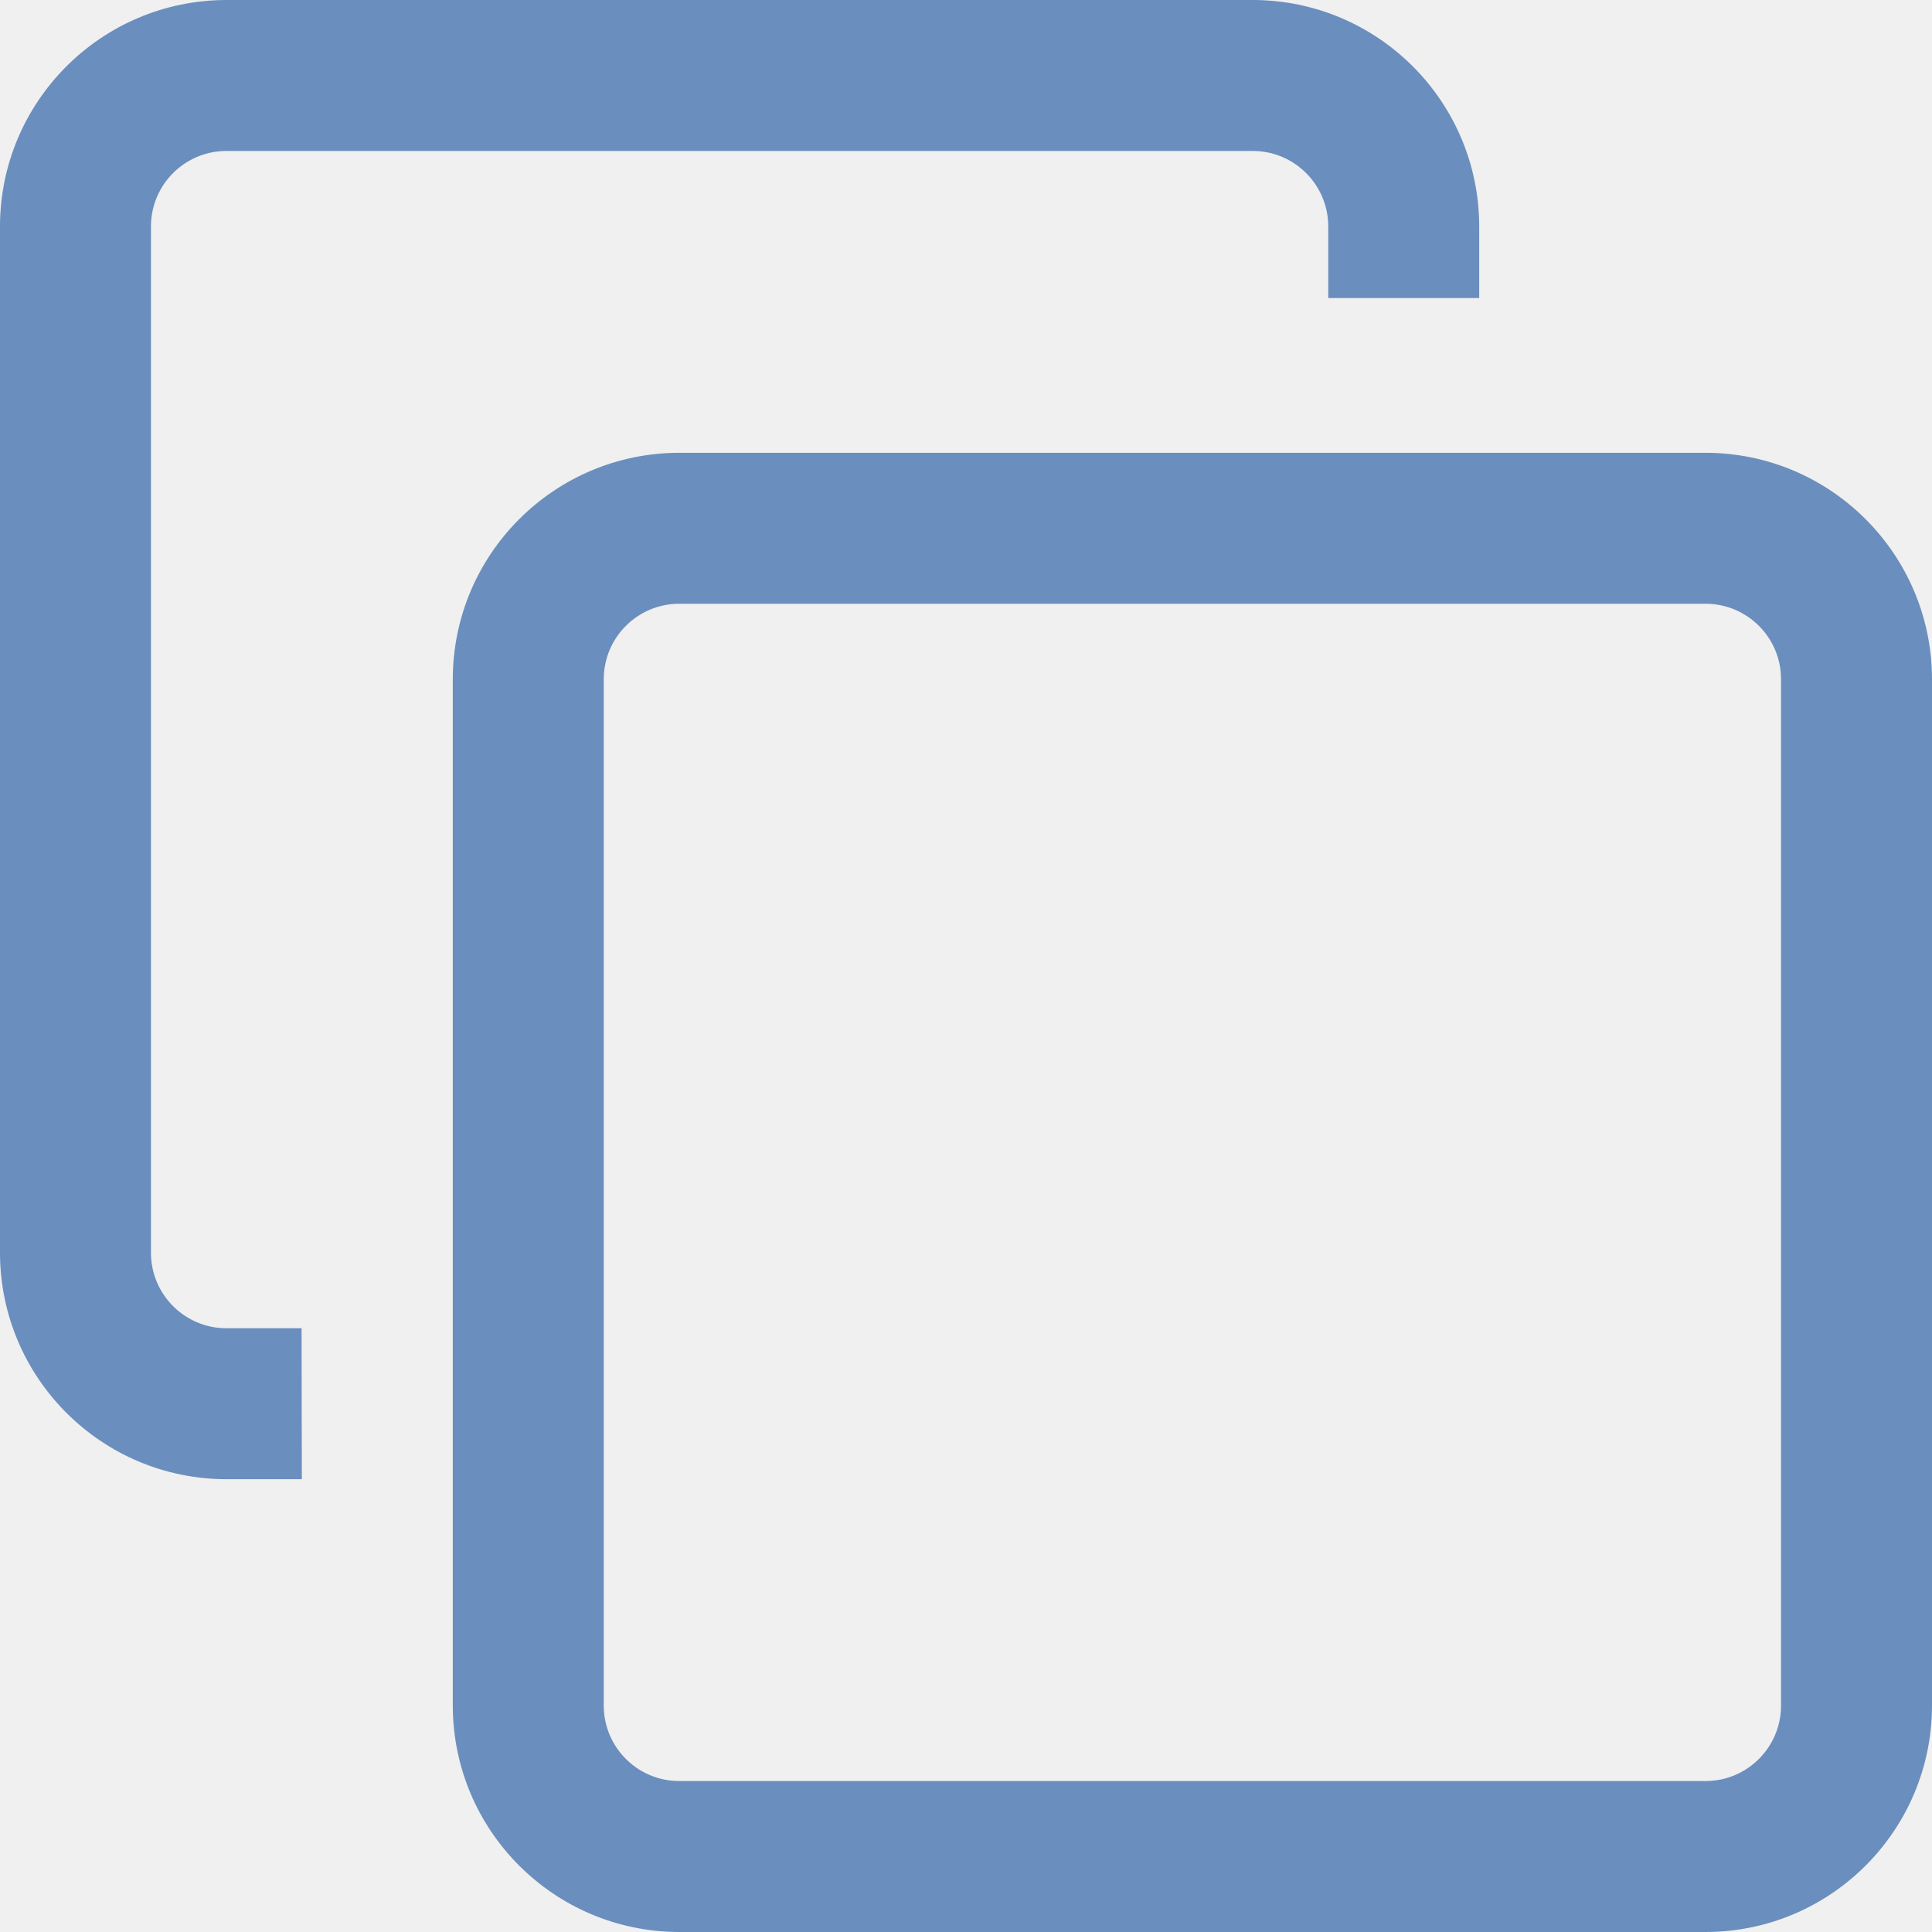
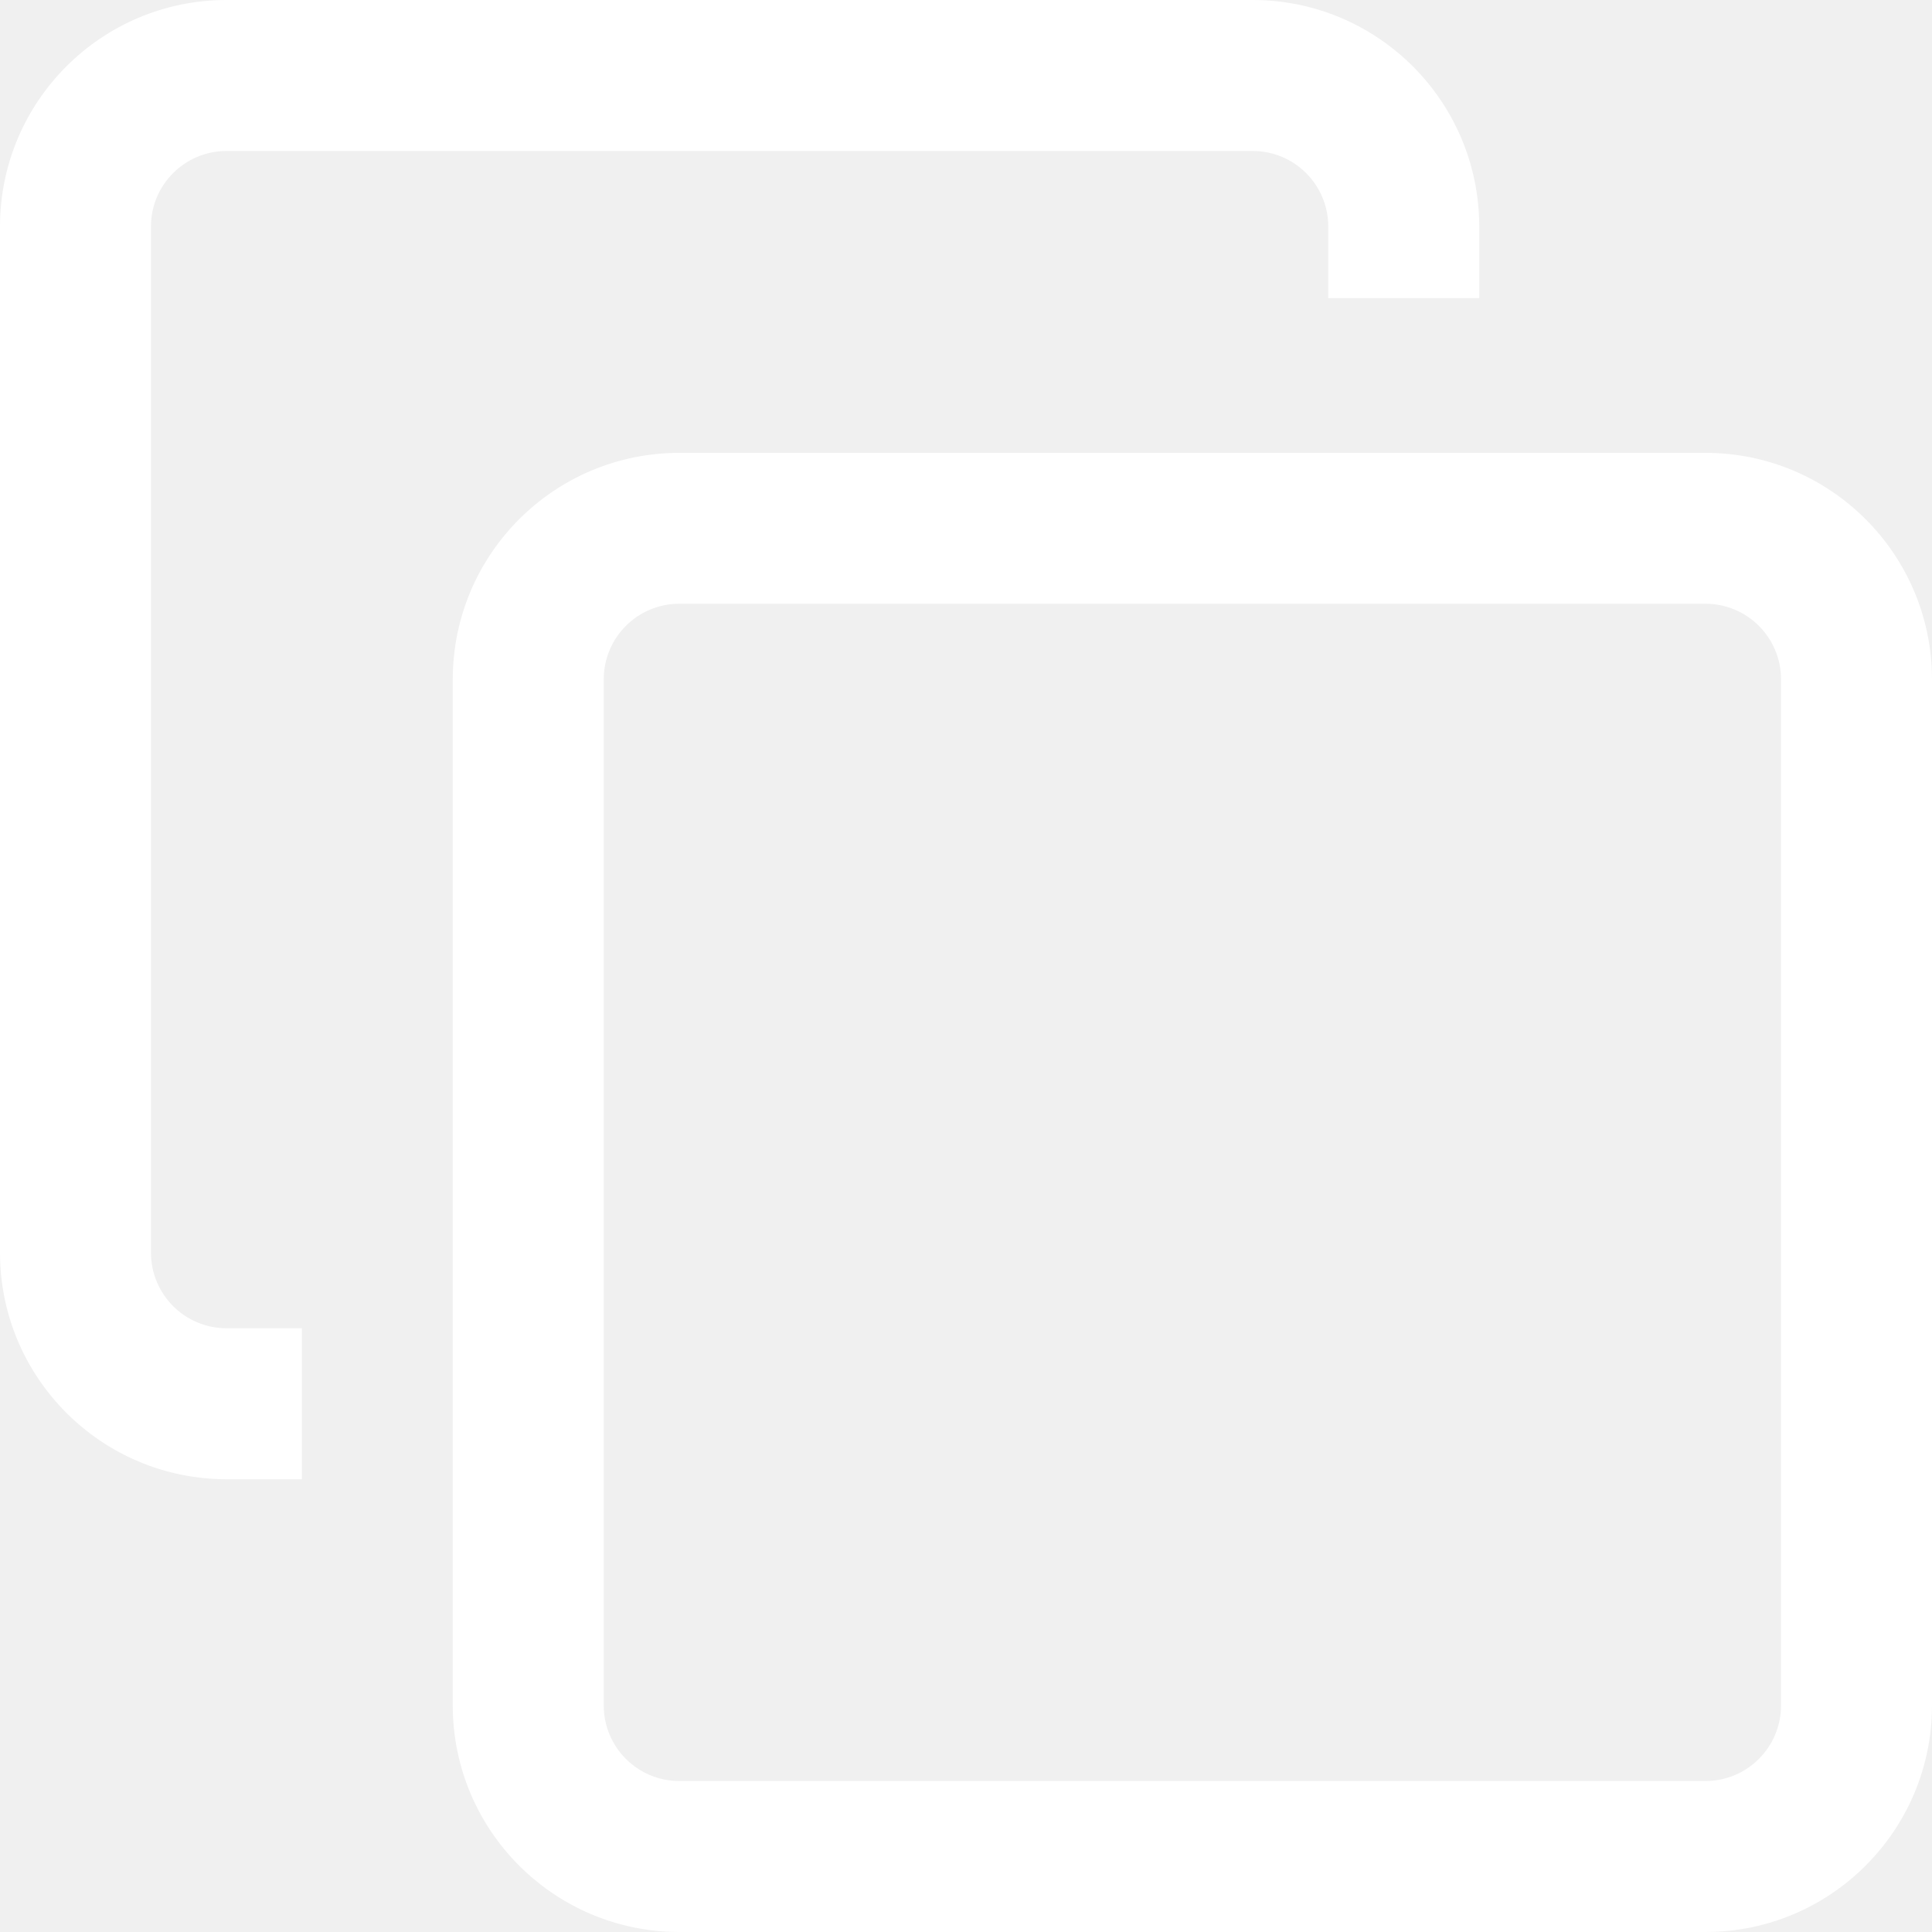
- <svg xmlns="http://www.w3.org/2000/svg" width="22" height="22" viewBox="0 0 22 22">
+ <svg xmlns="http://www.w3.org/2000/svg" width="20" height="20" viewBox="0 0 20 20">
  <g id="Group_23" data-name="Group 23" transform="translate(-217 -111)">
-     <g id="Group_56" data-name="Group 56" transform="translate(-37)">
-       <path id="copy" d="M19.422,22H7.734a2.581,2.581,0,0,1-2.578-2.578V7.734A2.581,2.581,0,0,1,7.734,5.156H19.422A2.581,2.581,0,0,1,22,7.734V19.422A2.581,2.581,0,0,1,19.422,22ZM7.734,6.875a.86.86,0,0,0-.859.859V19.422a.86.86,0,0,0,.859.859H19.422a.86.86,0,0,0,.859-.859V7.734a.86.86,0,0,0-.859-.859Zm-4.3,8.25H2.578a.86.86,0,0,1-.859-.859V2.578a.86.86,0,0,1,.859-.859H14.266a.86.86,0,0,1,.859.859v.816h1.719V2.578A2.581,2.581,0,0,0,14.266,0H2.578A2.581,2.581,0,0,0,0,2.578V14.266a2.581,2.581,0,0,0,2.578,2.578h.859Zm0,0" transform="translate(254 111)" fill="#6a8ebe" />
+     <g id="Group_56" data-name="Group 56" transform="translate(217 111)">
+       <path id="copy" d="M17.656,20H7.031a2.346,2.346,0,0,1-2.344-2.344V7.031A2.346,2.346,0,0,1,7.031,4.688H17.656A2.346,2.346,0,0,1,20,7.031V17.656A2.346,2.346,0,0,1,17.656,20ZM7.031,6.25a.782.782,0,0,0-.781.781V17.656a.782.782,0,0,0,.781.781H17.656a.782.782,0,0,0,.781-.781V7.031a.782.782,0,0,0-.781-.781Zm-3.906,7.5H2.344a.782.782,0,0,1-.781-.781V2.344a.782.782,0,0,1,.781-.781H12.969a.782.782,0,0,1,.781.781v.742h1.563V2.344A2.346,2.346,0,0,0,12.969,0H2.344A2.346,2.346,0,0,0,0,2.344V12.969a2.346,2.346,0,0,0,2.344,2.344h.781Zm0,0" transform="translate(0)" fill="#fff" />
    </g>
  </g>
</svg>
